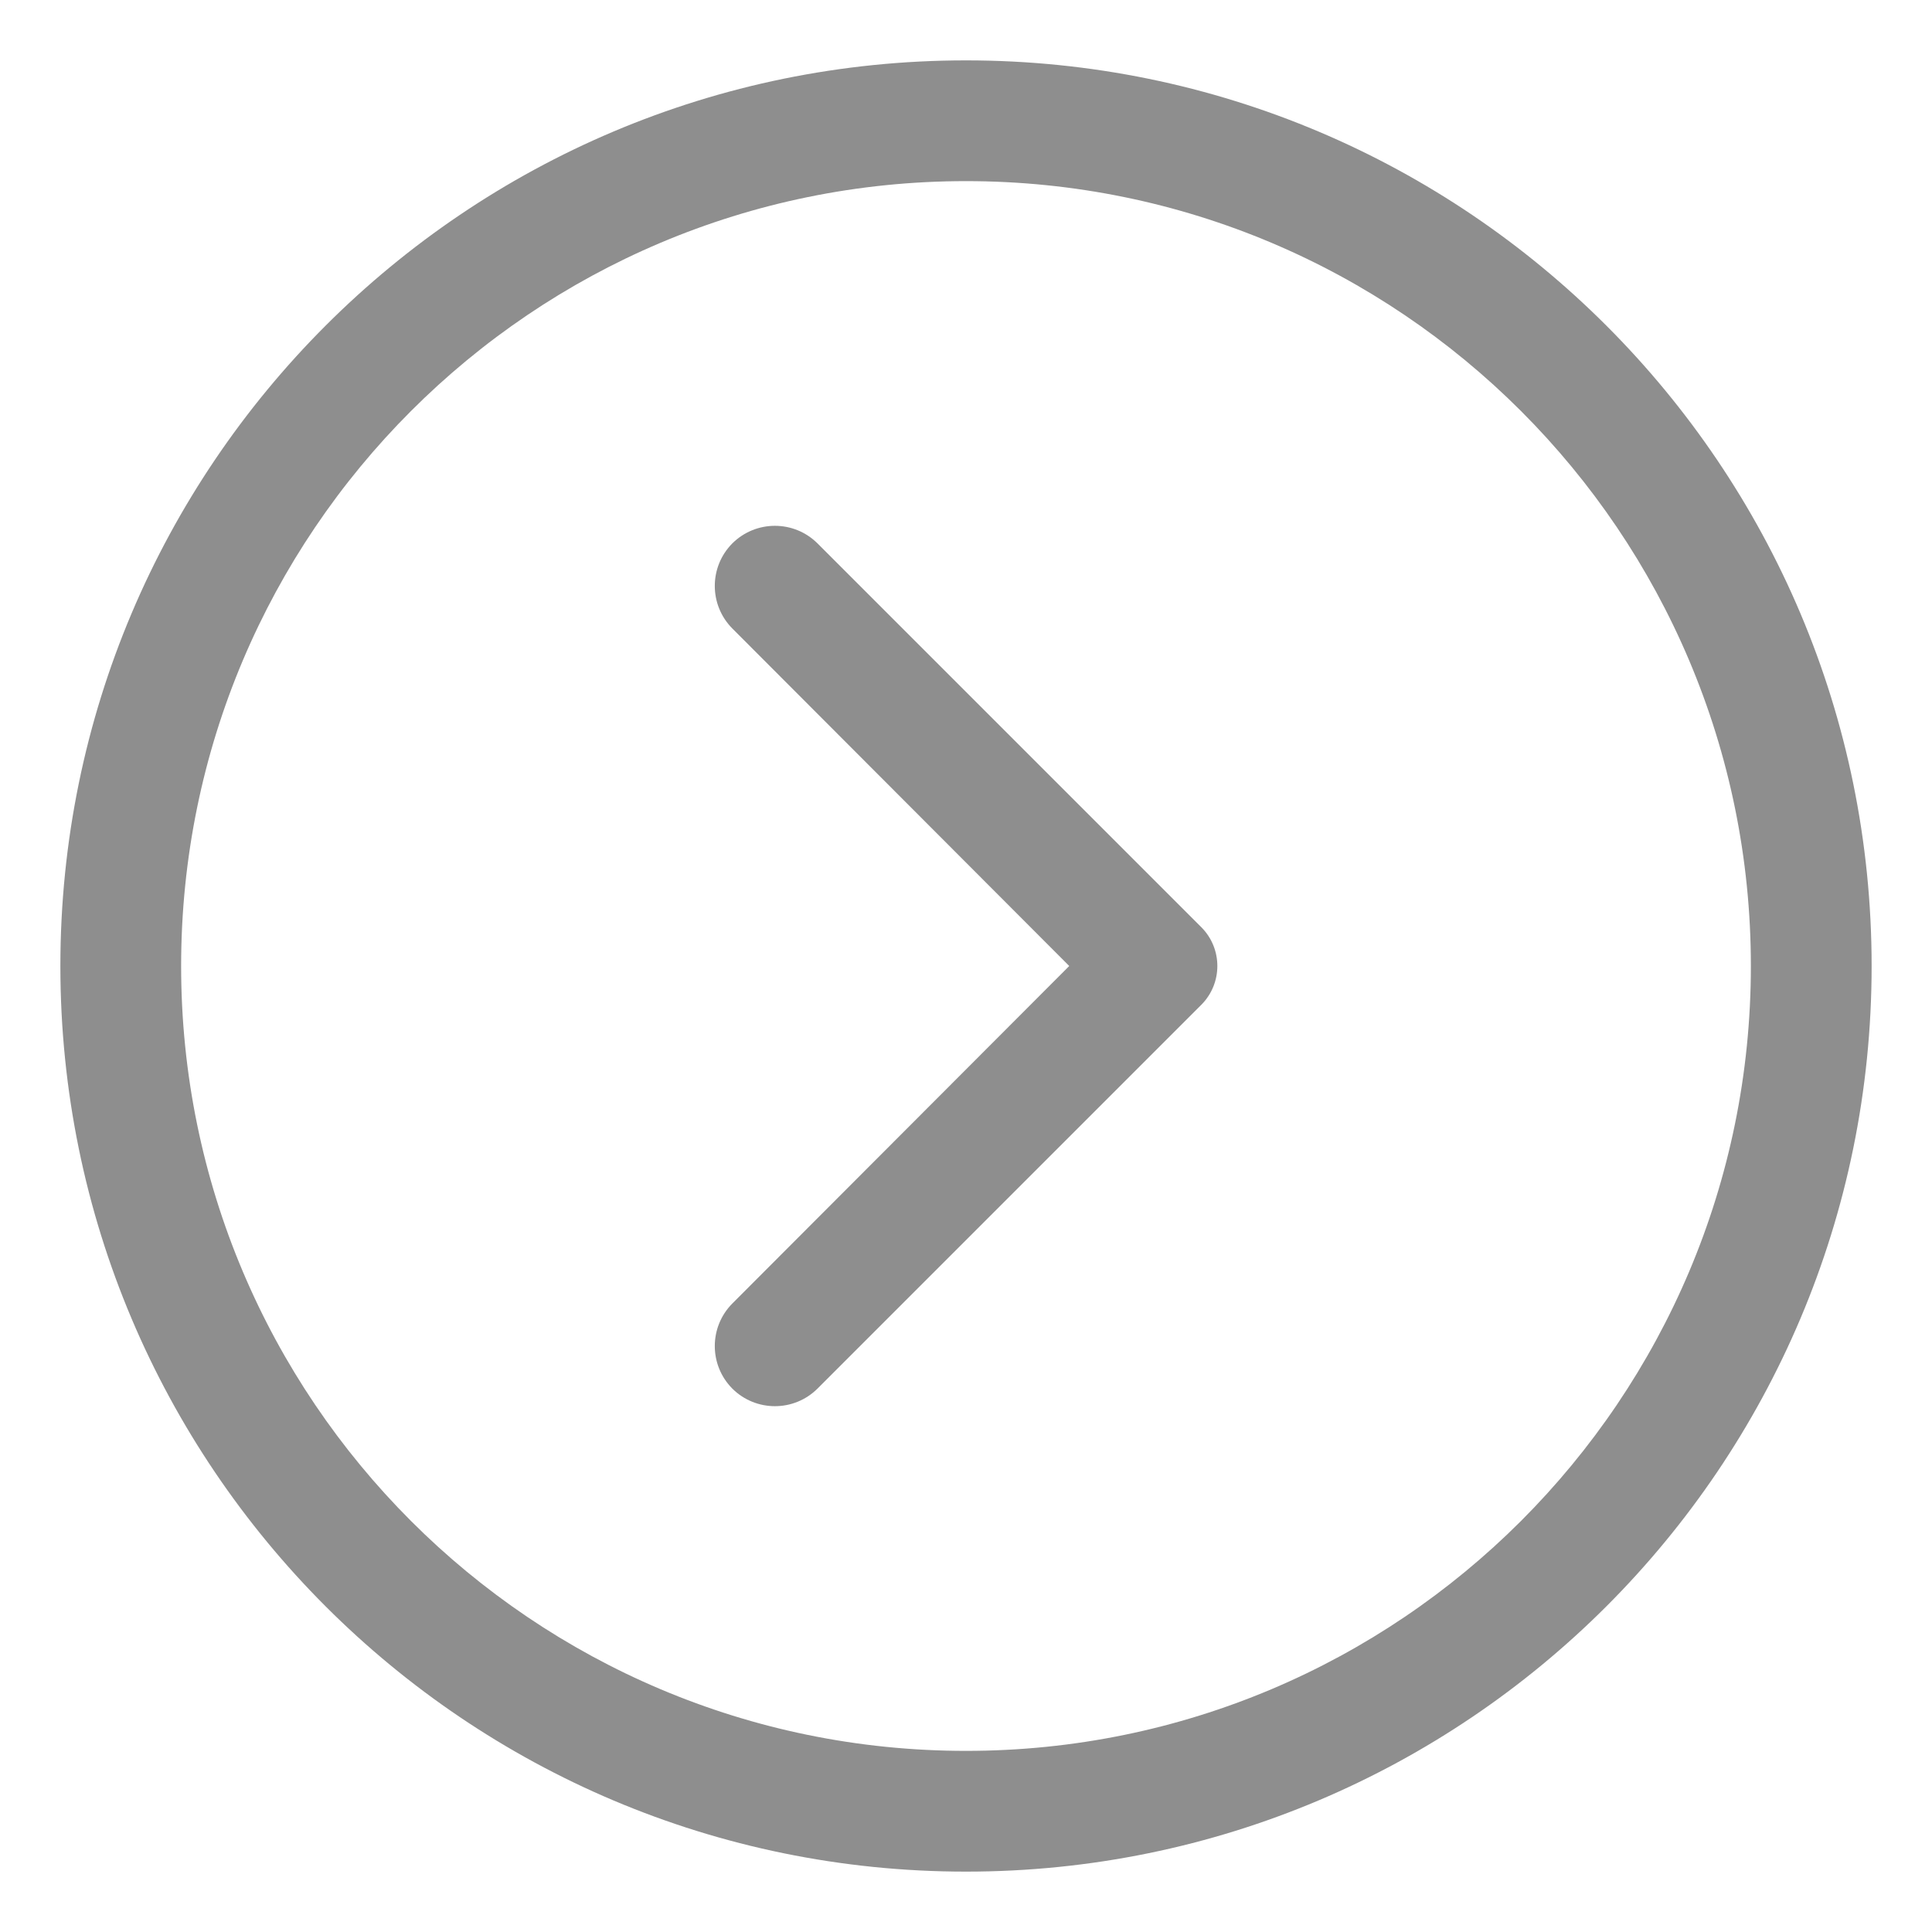
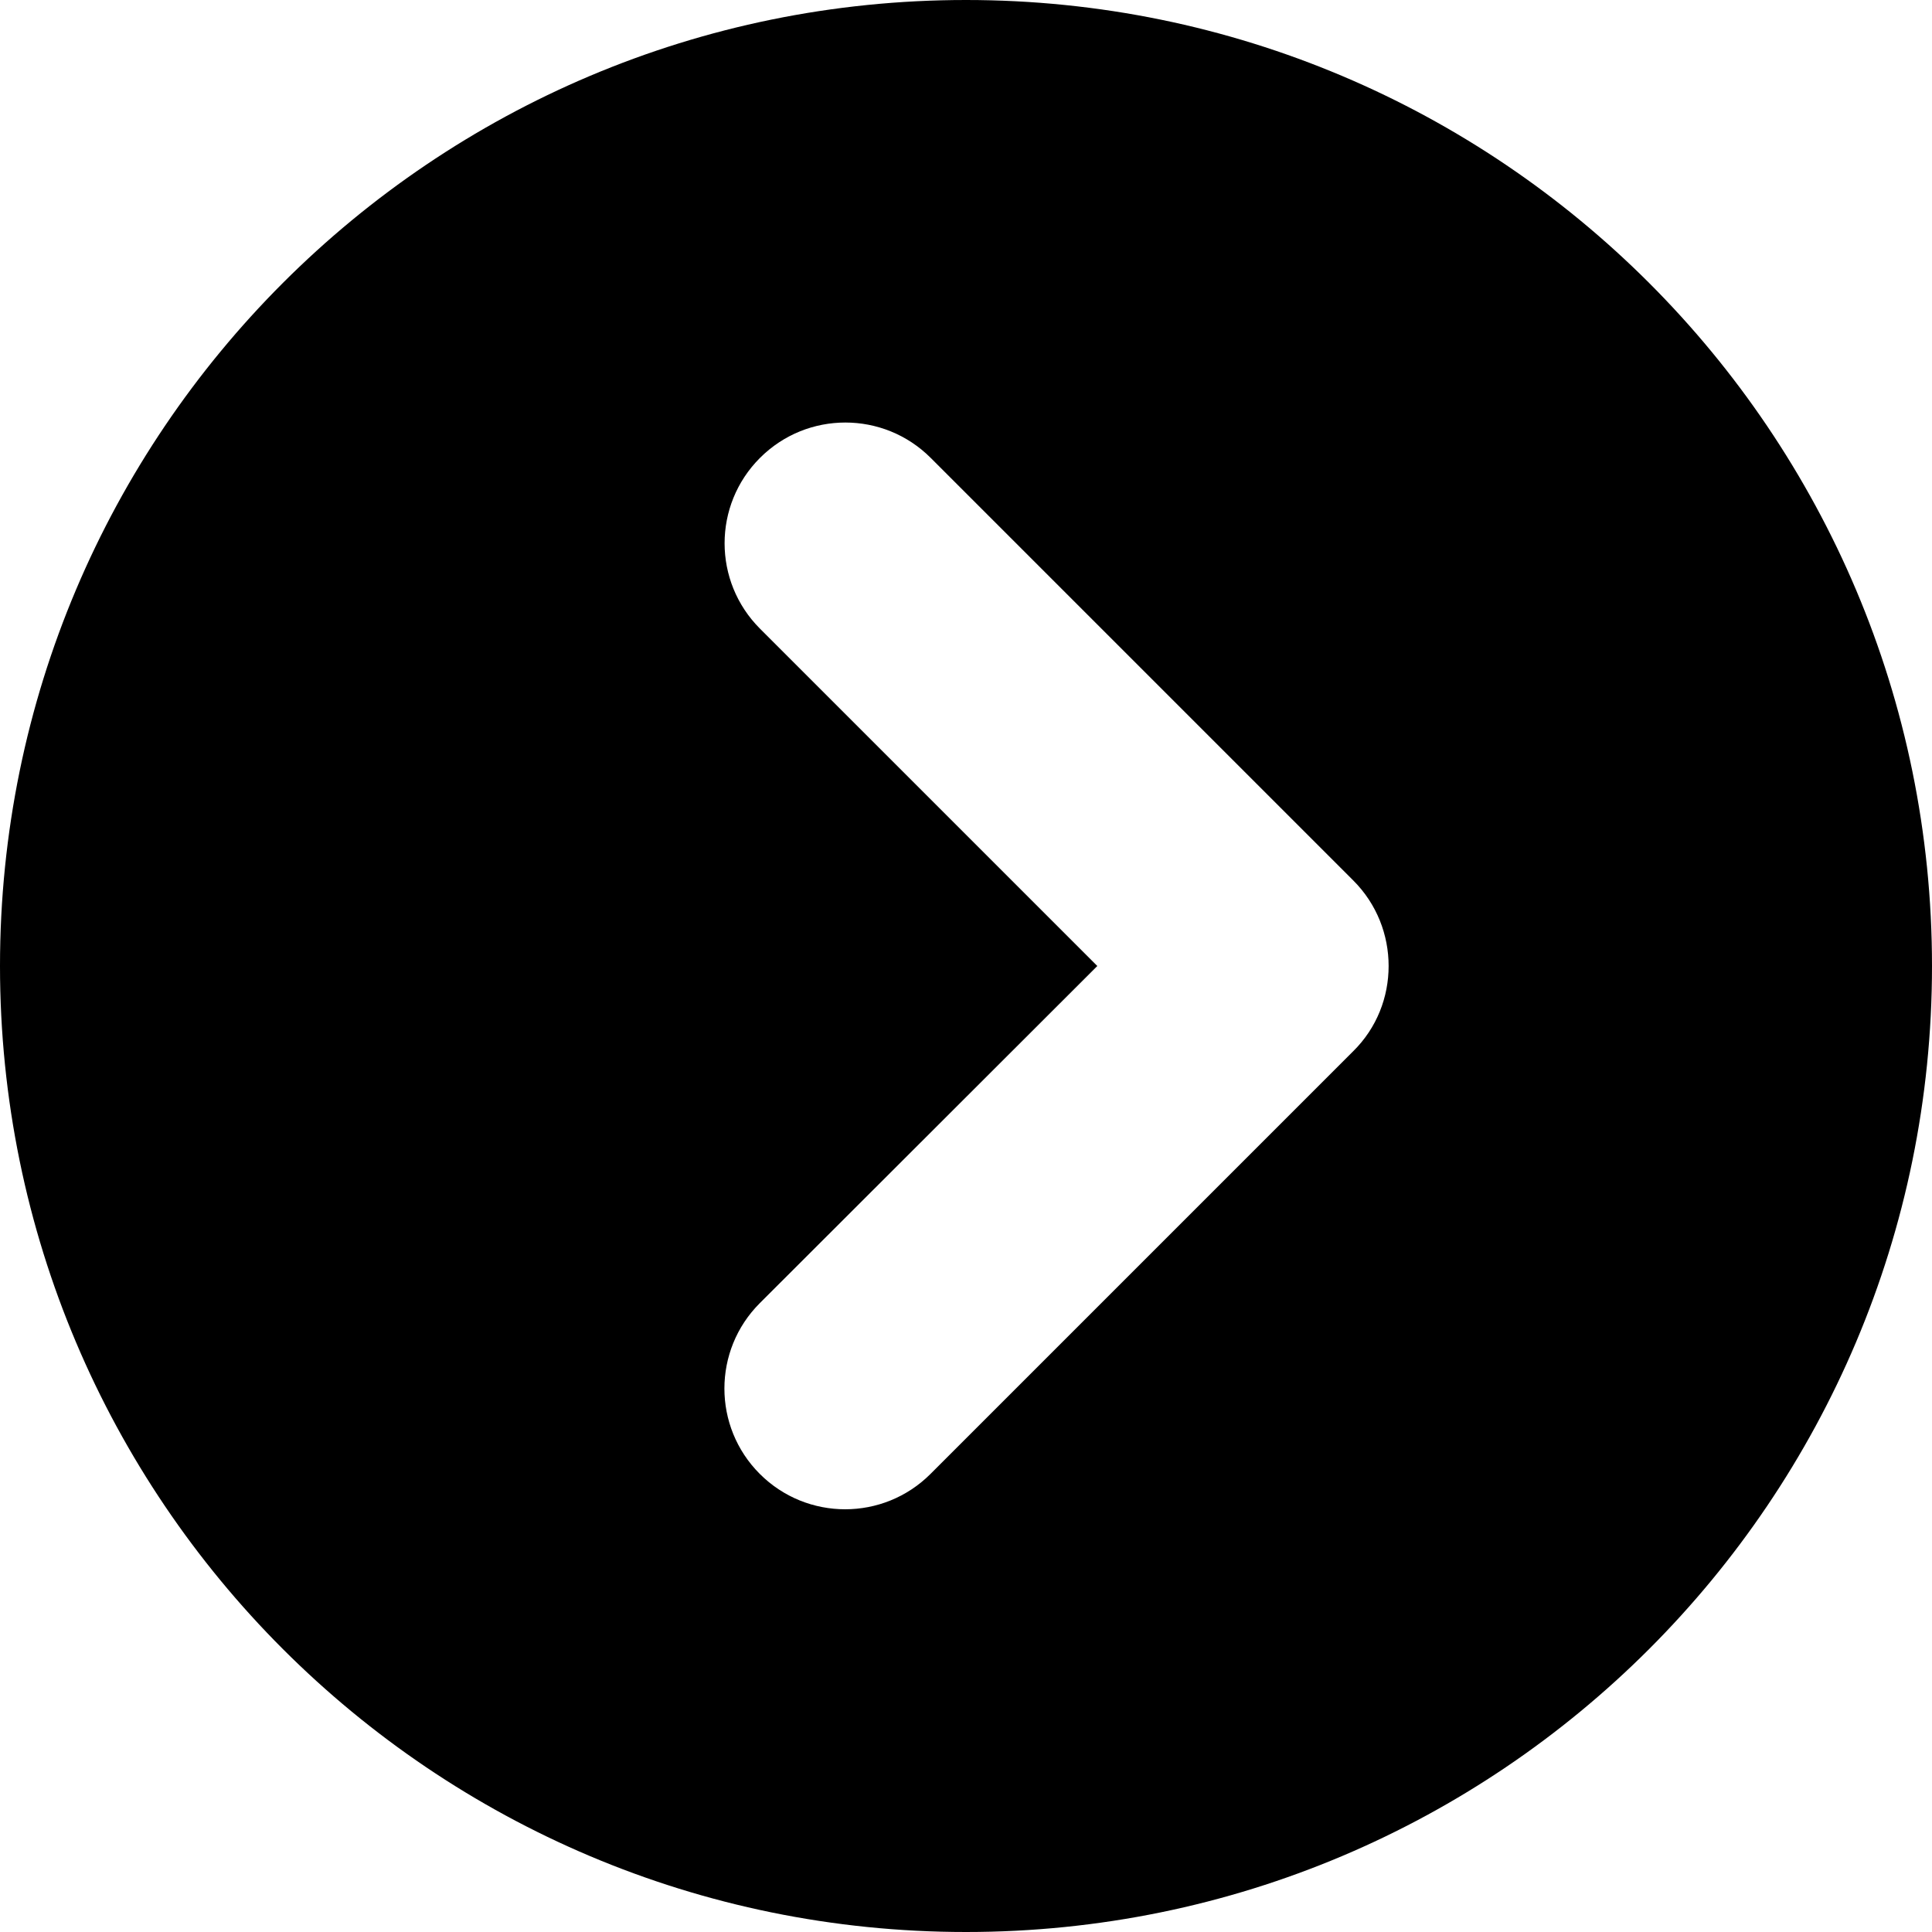
- <svg xmlns="http://www.w3.org/2000/svg" viewBox="0 0 32 32">
-   <g data-name="Layer 2">
-     <path d="M1 16a15 15 0 1 1 15 15A15 15 0 0 1 1 16Zm28 0a13 13 0 1 0-13 13 13 13 0 0 0 13-13Z" fill="#8e8e8e" class="fill-000000" />
-     <path d="M12.13 21.59 17.71 16l-5.58-5.59a1 1 0 0 1 0-1.41 1 1 0 0 1 1.41 0l6.36 6.36a.91.91 0 0 1 0 1.28L13.54 23a1 1 0 0 1-1.41 0 1 1 0 0 1 0-1.41Z" fill="#8e8e8e" class="fill-000000" />
-   </g>
+ <svg xmlns="http://www.w3.org/2000/svg" viewBox="0 0 512 512">
+   <path d="M256 0C114.6 0 0 114.6 0 256c0 141.4 114.6 256 256 256s256-114.6 256-256C512 114.6 397.4 0 256 0zM358.6 278.6l-112 112c-12.5 12.5-32.75 12.5-45.25 0s-12.5-32.75 0-45.25L290.8 256L201.4 166.6c-12.5-12.5-12.5-32.75 0-45.25s32.75-12.5 45.25 0l112 112C364.9 239.6 368 247.8 368 256S364.9 272.4 358.6 278.6z" />
</svg>
